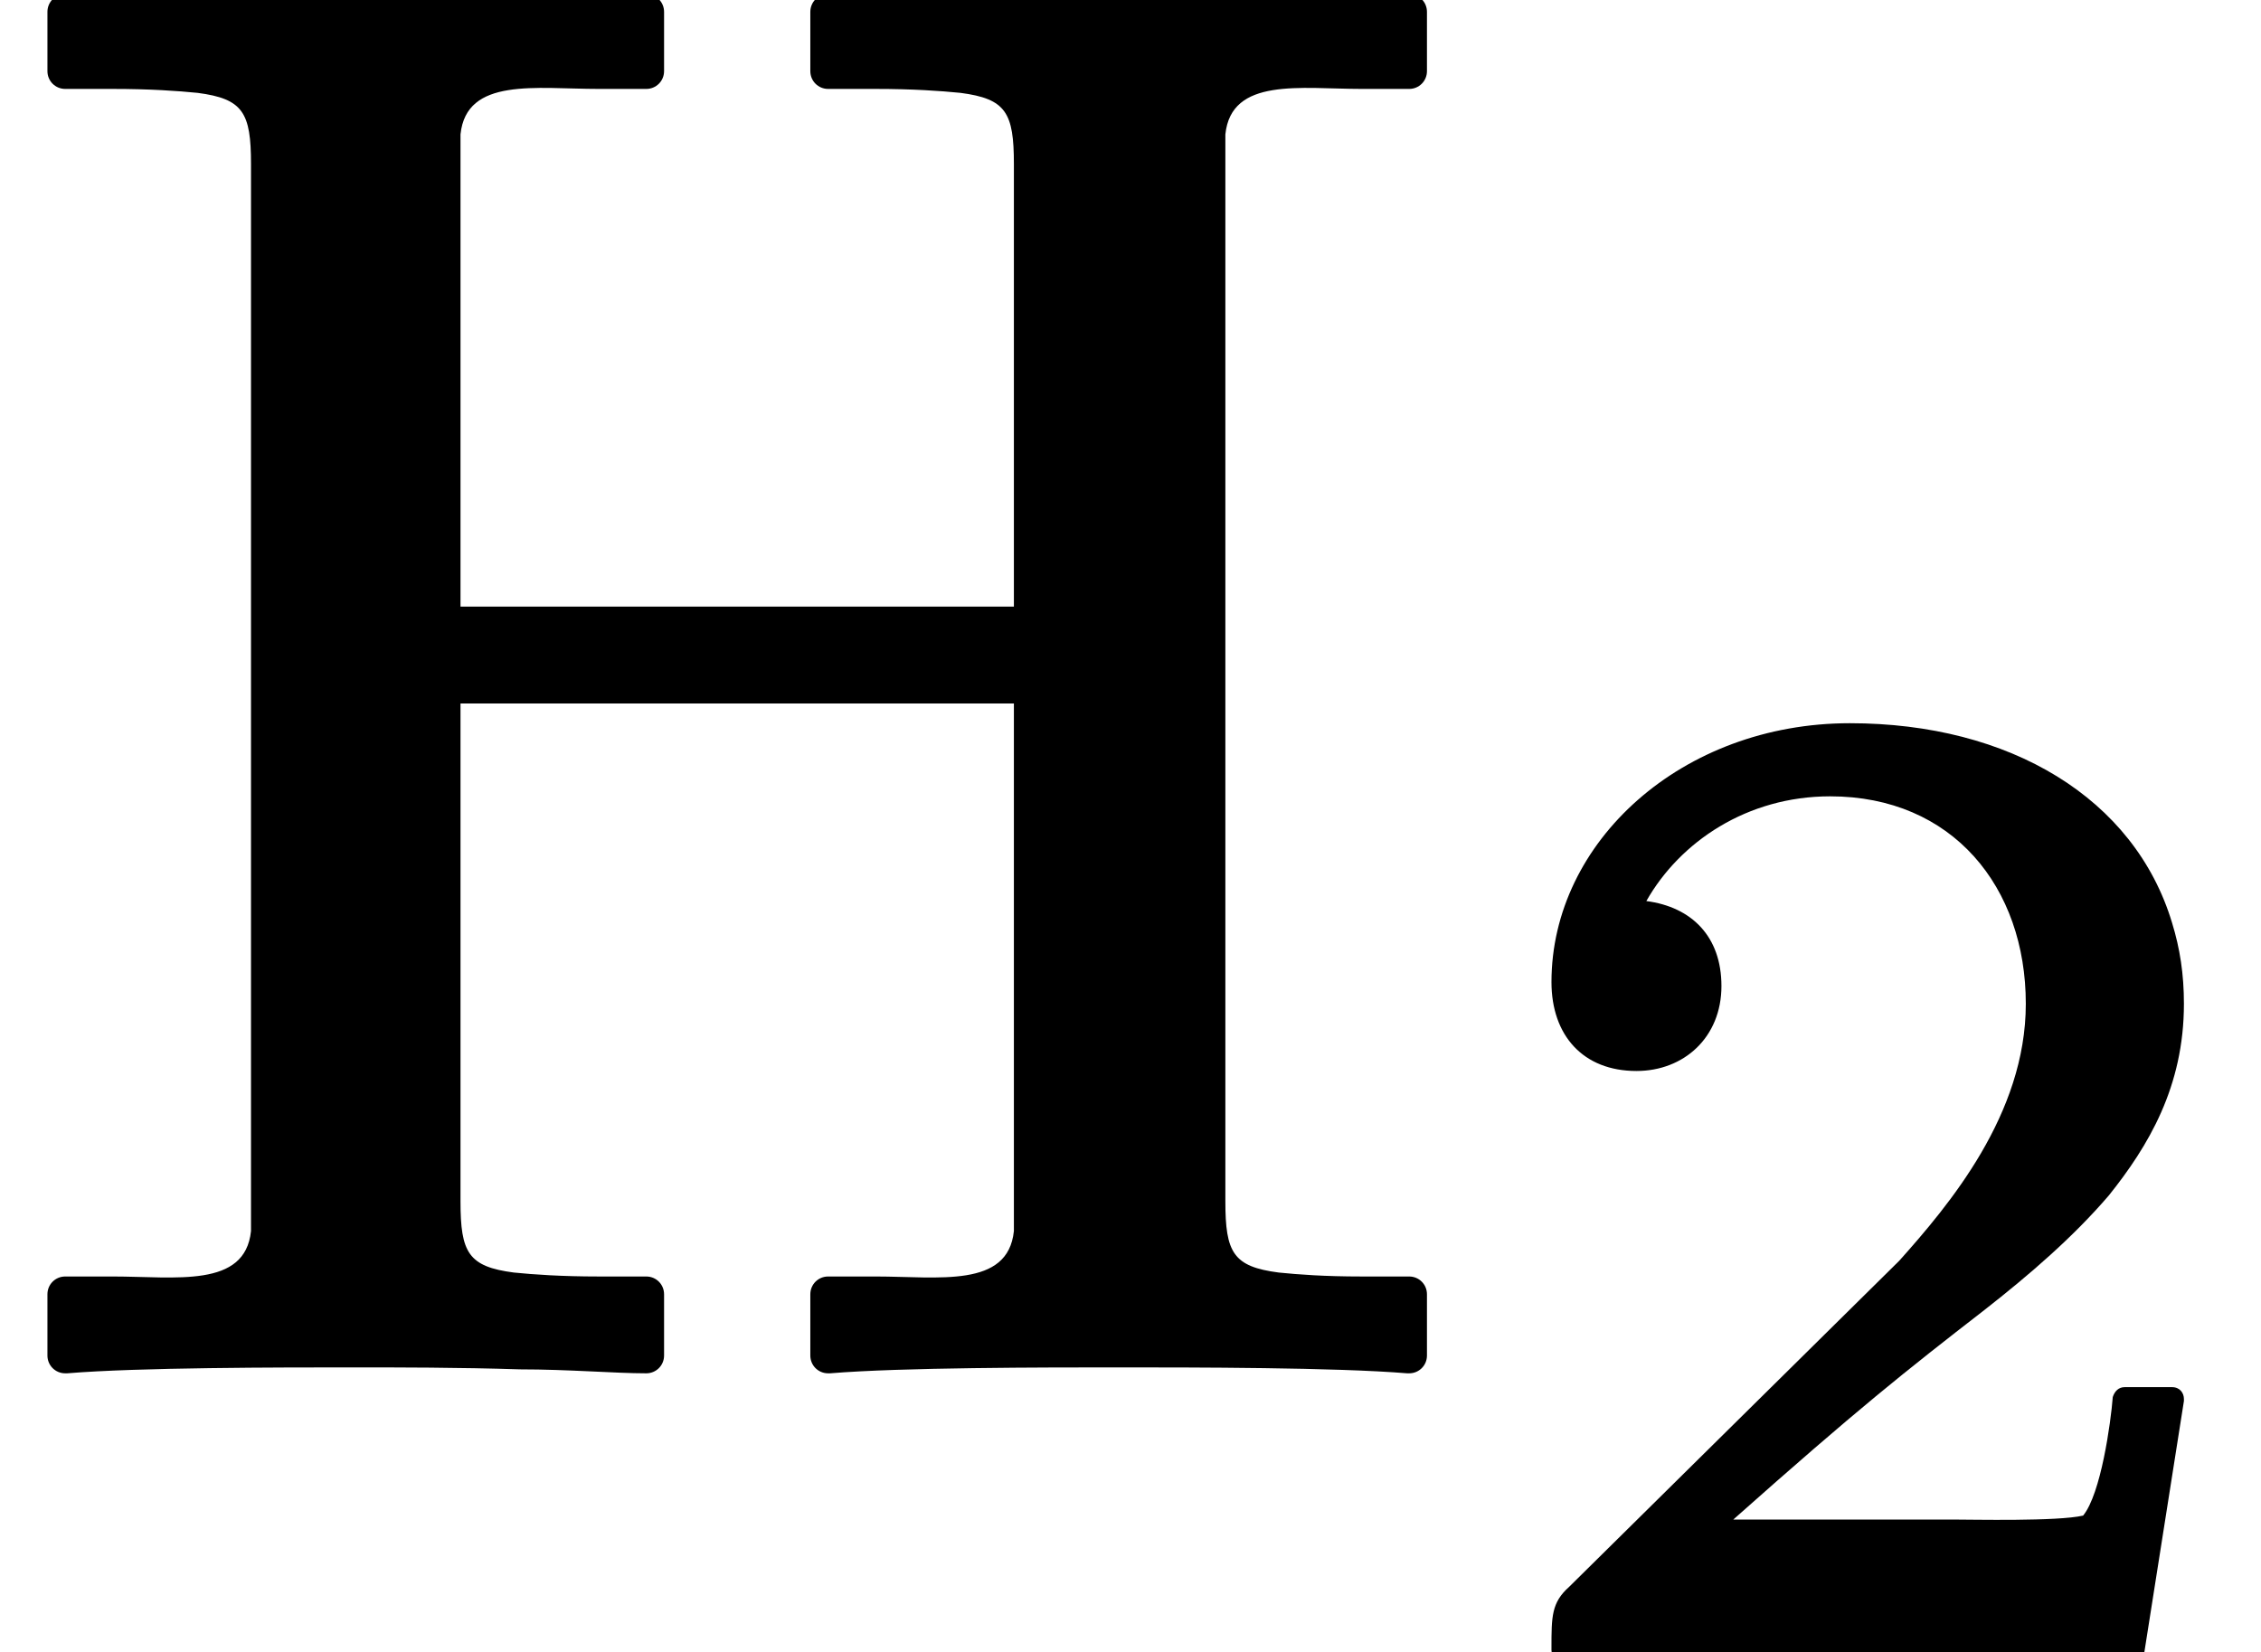
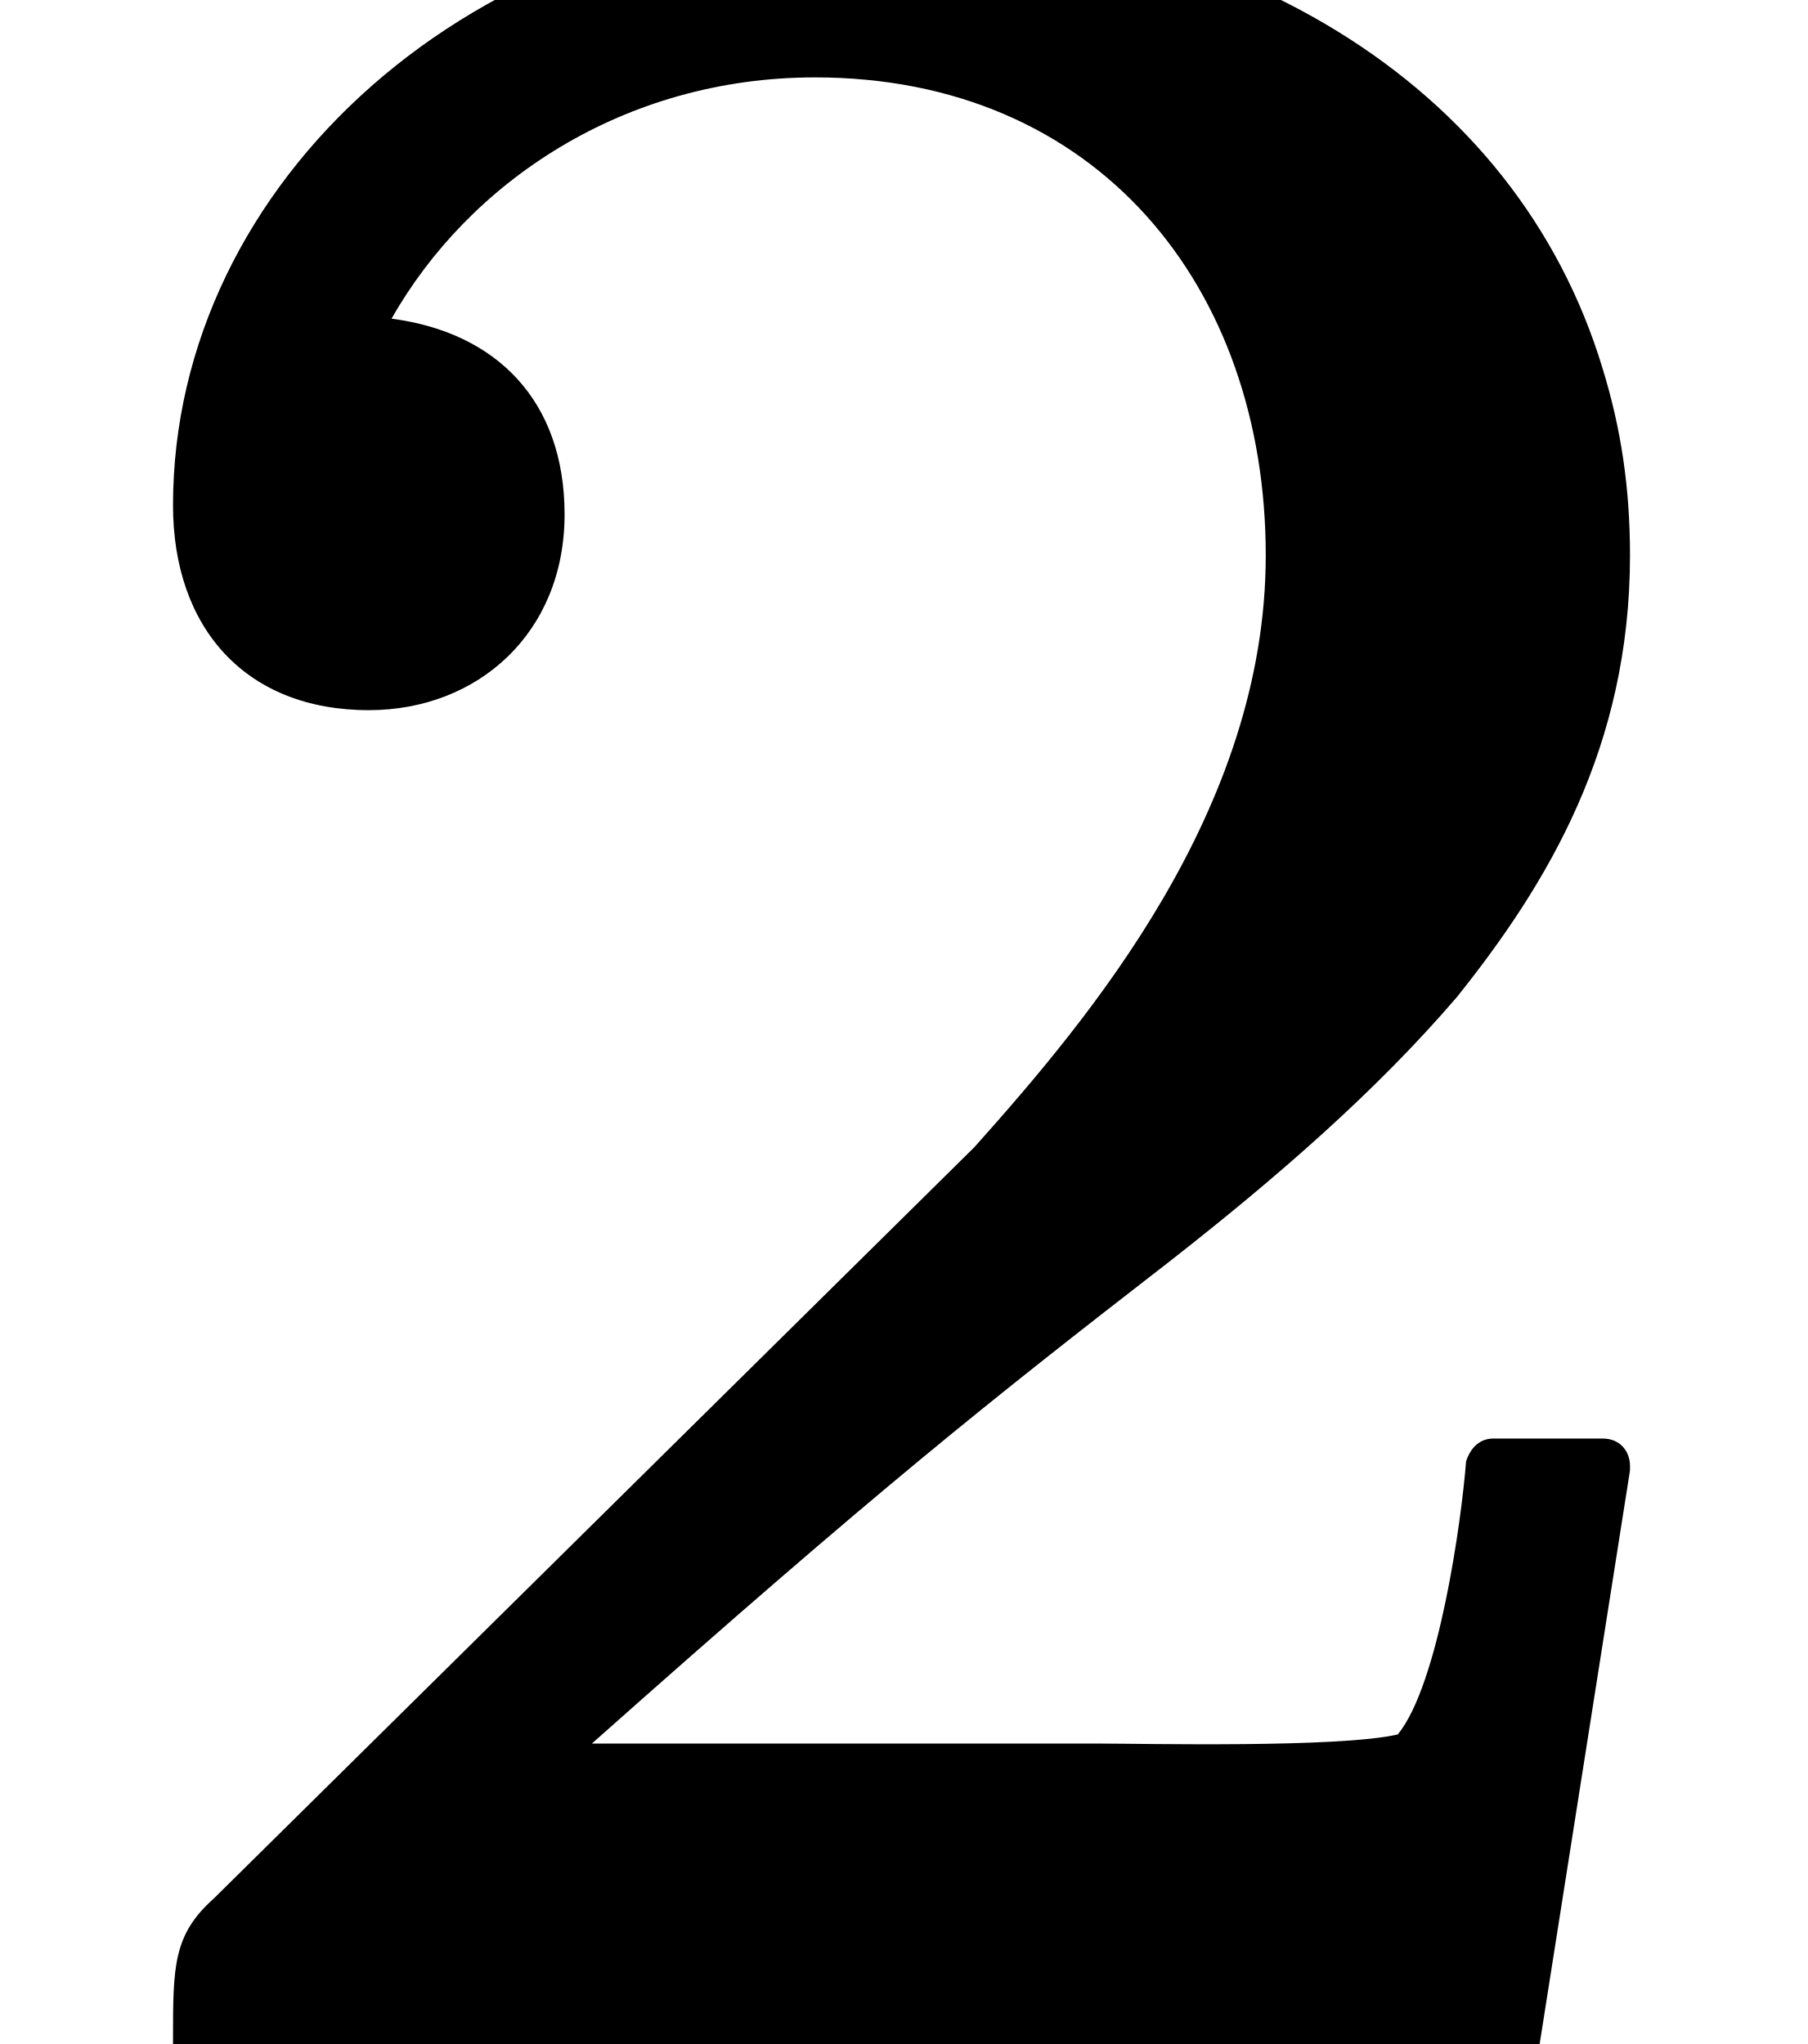
- <svg xmlns="http://www.w3.org/2000/svg" xmlns:xlink="http://www.w3.org/1999/xlink" version="1.1" width="11.44pt" height="8.36pt" viewBox="0 -6.86 11.44 8.36">
+ <svg xmlns="http://www.w3.org/2000/svg" xmlns:xlink="http://www.w3.org/1999/xlink" version="1.1" width="3.97pt" height="4.49pt" viewBox="0 -3 3.97 4.49">
  <defs>
-     <path id="g8-50" d="M.38-3.38C.38-3.11 .54-2.93 .81-2.93C1.05-2.93 1.24-3.1 1.24-3.36C1.24-3.61 1.09-3.76 .86-3.79C1.03-4.09 1.37-4.32 1.79-4.32C2.41-4.32 2.78-3.86 2.78-3.27C2.78-2.71 2.39-2.25 2.14-1.97L.47-.32C.38-.24 .38-.17 .38-.01C.38-.01 .38-.01 .38 0C.38 .03 .4 .06 .44 .06H3.31C3.34 .06 3.37 .04 3.38 .01L3.58-1.26C3.58-1.26 3.58-1.26 3.58-1.27C3.58-1.3 3.56-1.33 3.52-1.33H3.28C3.25-1.33 3.23-1.31 3.22-1.28C3.21-1.15 3.16-.79 3.07-.68C2.94-.65 2.51-.66 2.41-.66H1.3C1.93-1.22 2.17-1.41 2.57-1.72C2.8-1.9 3.02-2.09 3.2-2.3C3.4-2.55 3.58-2.85 3.58-3.27C3.58-3.42 3.56-3.55 3.52-3.68C3.33-4.31 2.7-4.69 1.89-4.69C1.04-4.69 .38-4.09 .38-3.38Z" />
-     <path id="g9-72" d="M7.12 .09C7.12 .09 7.13 .09 7.13 .09C7.18 .09 7.22 .05 7.22 0V-.31C7.22-.36 7.18-.4 7.13-.4H6.89C6.7-.4 6.57-.41 6.47-.42C6.24-.45 6.2-.52 6.2-.78V-6.03C6.2-6.09 6.2-6.14 6.2-6.18C6.23-6.47 6.58-6.41 6.89-6.41H7.13C7.18-6.41 7.22-6.45 7.22-6.5V-6.8C7.22-6.85 7.18-6.89 7.13-6.89C7.13-6.89 7.12-6.89 7.12-6.89C6.76-6.86 6.04-6.86 5.67-6.86C5.46-6.86 5.13-6.86 4.83-6.87C4.58-6.87 4.35-6.89 4.19-6.89C4.14-6.89 4.1-6.85 4.1-6.8V-6.5C4.1-6.45 4.14-6.41 4.19-6.41H4.43C4.62-6.41 4.76-6.4 4.86-6.39C5.09-6.36 5.13-6.29 5.13-6.03V-3.79H2.33V-6.03C2.33-6.09 2.33-6.14 2.33-6.18C2.36-6.47 2.71-6.41 3.03-6.41H3.27C3.32-6.41 3.36-6.45 3.36-6.5V-6.8C3.36-6.85 3.32-6.89 3.27-6.89C3.27-6.89 3.26-6.89 3.26-6.89C2.9-6.86 2.17-6.86 1.8-6.86C1.59-6.86 1.27-6.86 .97-6.87C.72-6.87 .49-6.89 .33-6.89C.28-6.89 .24-6.85 .24-6.8V-6.5C.24-6.45 .28-6.41 .33-6.41H.57C.76-6.41 .9-6.4 1-6.39C1.23-6.36 1.27-6.29 1.27-6.03V-.78C1.27-.72 1.27-.67 1.27-.63C1.24-.34 .89-.4 .57-.4H.33C.28-.4 .24-.36 .24-.31V0C.24 .05 .28 .09 .33 .09C.33 .09 .34 .09 .34 .09C.7 .06 1.42 .06 1.79 .06C2 .06 2.33 .06 2.63 .07C2.88 .07 3.11 .09 3.27 .09C3.32 .09 3.36 .05 3.36 0V-.31C3.36-.36 3.32-.4 3.27-.4H3.03C2.84-.4 2.7-.41 2.6-.42C2.37-.45 2.33-.52 2.33-.78V-3.3H5.13V-.78C5.13-.72 5.13-.67 5.13-.63C5.1-.34 4.75-.4 4.43-.4H4.19C4.14-.4 4.1-.36 4.1-.31V0C4.1 .05 4.14 .09 4.19 .09C4.19 .09 4.2 .09 4.2 .09C4.56 .06 5.29 .06 5.66 .06S6.76 .06 7.12 .09Z" />
+     <path id="g7-50" d="M.38-3.38C.38-3.11 .54-2.93 .81-2.93C1.05-2.93 1.24-3.1 1.24-3.36C1.24-3.61 1.09-3.76 .86-3.79C1.03-4.09 1.37-4.32 1.79-4.32C2.41-4.32 2.78-3.86 2.78-3.27C2.78-2.71 2.39-2.25 2.14-1.97L.47-.32C.38-.24 .38-.17 .38-.01C.38-.01 .38-.01 .38 0C.38 .03 .4 .06 .44 .06H3.31C3.34 .06 3.37 .04 3.38 .01L3.58-1.26C3.58-1.26 3.58-1.26 3.58-1.27C3.58-1.3 3.56-1.33 3.52-1.33H3.28C3.25-1.33 3.23-1.31 3.22-1.28C3.21-1.15 3.16-.79 3.07-.68C2.94-.65 2.51-.66 2.41-.66H1.3C1.93-1.22 2.17-1.41 2.57-1.72C2.8-1.9 3.02-2.09 3.2-2.3C3.4-2.55 3.58-2.85 3.58-3.27C3.58-3.42 3.56-3.55 3.52-3.68C3.33-4.31 2.7-4.69 1.89-4.69C1.04-4.69 .38-4.09 .38-3.38Z" />
  </defs>
  <g id="page197">
-     <use x="0" y="0" xlink:href="#g9-72" />
-     <use x="7.47" y="1.49" xlink:href="#g8-50" />
+     <use x="0" y="1.49" xlink:href="#g7-50" />
  </g>
</svg>
